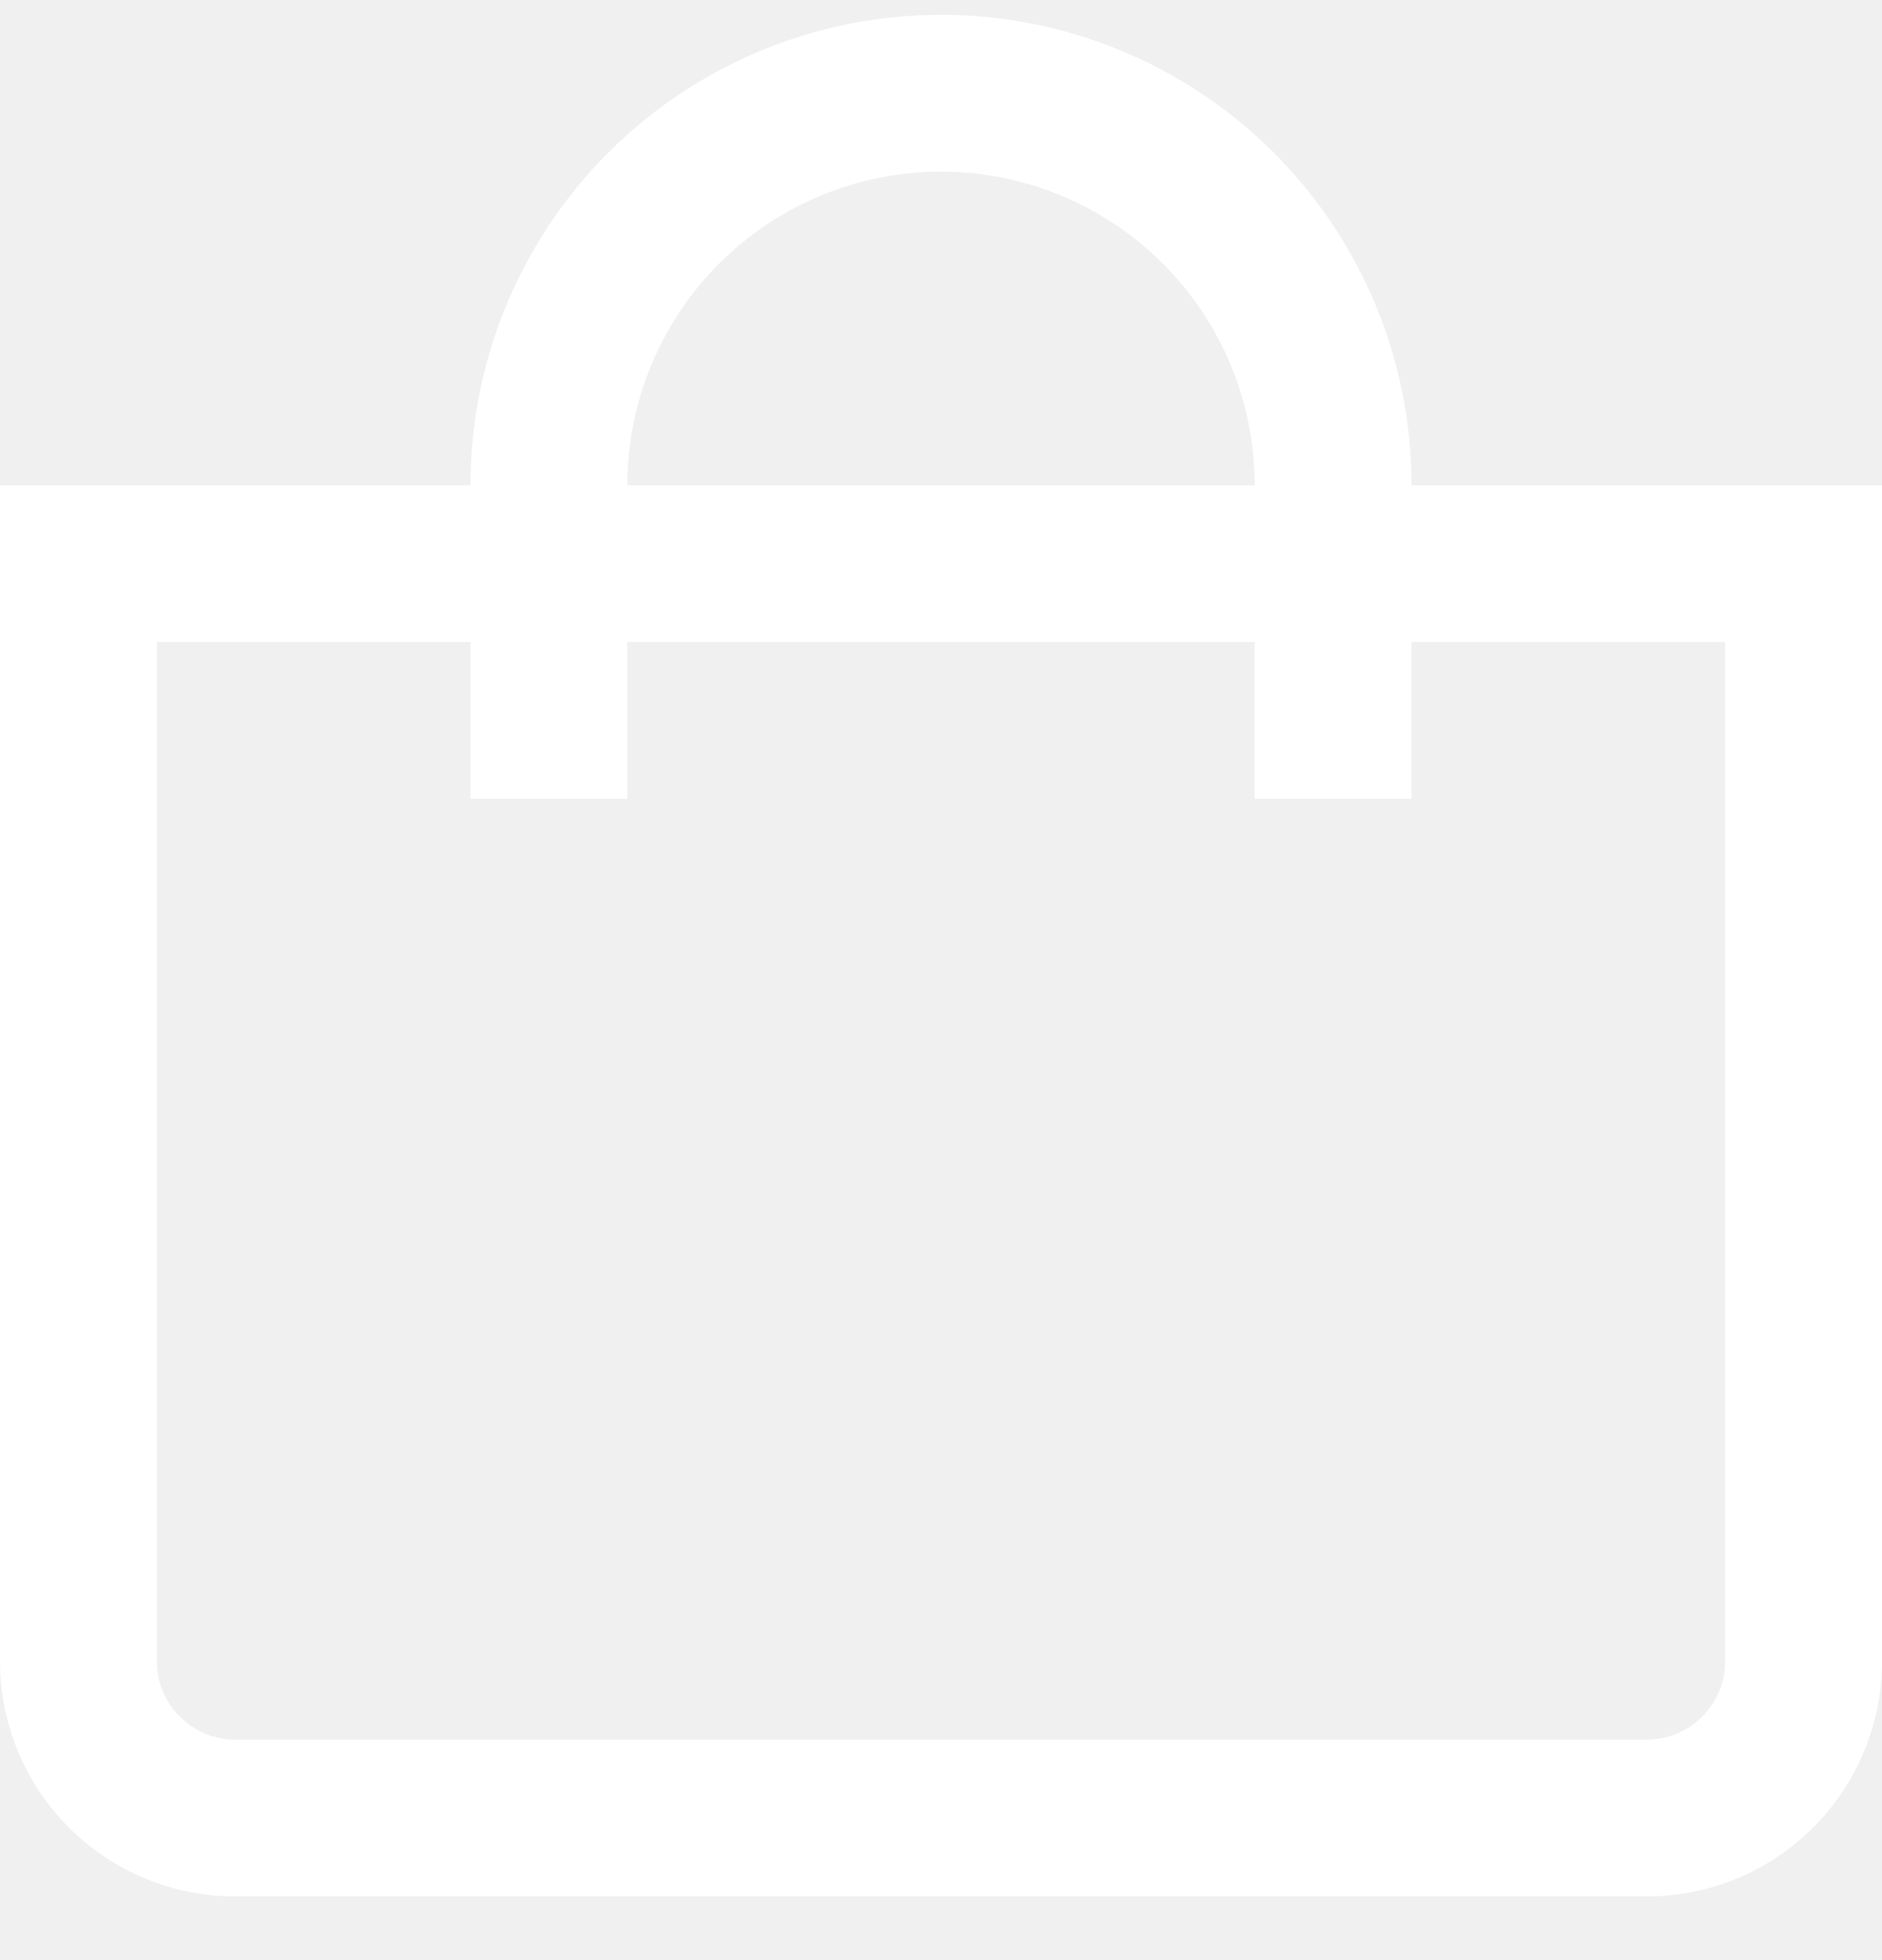
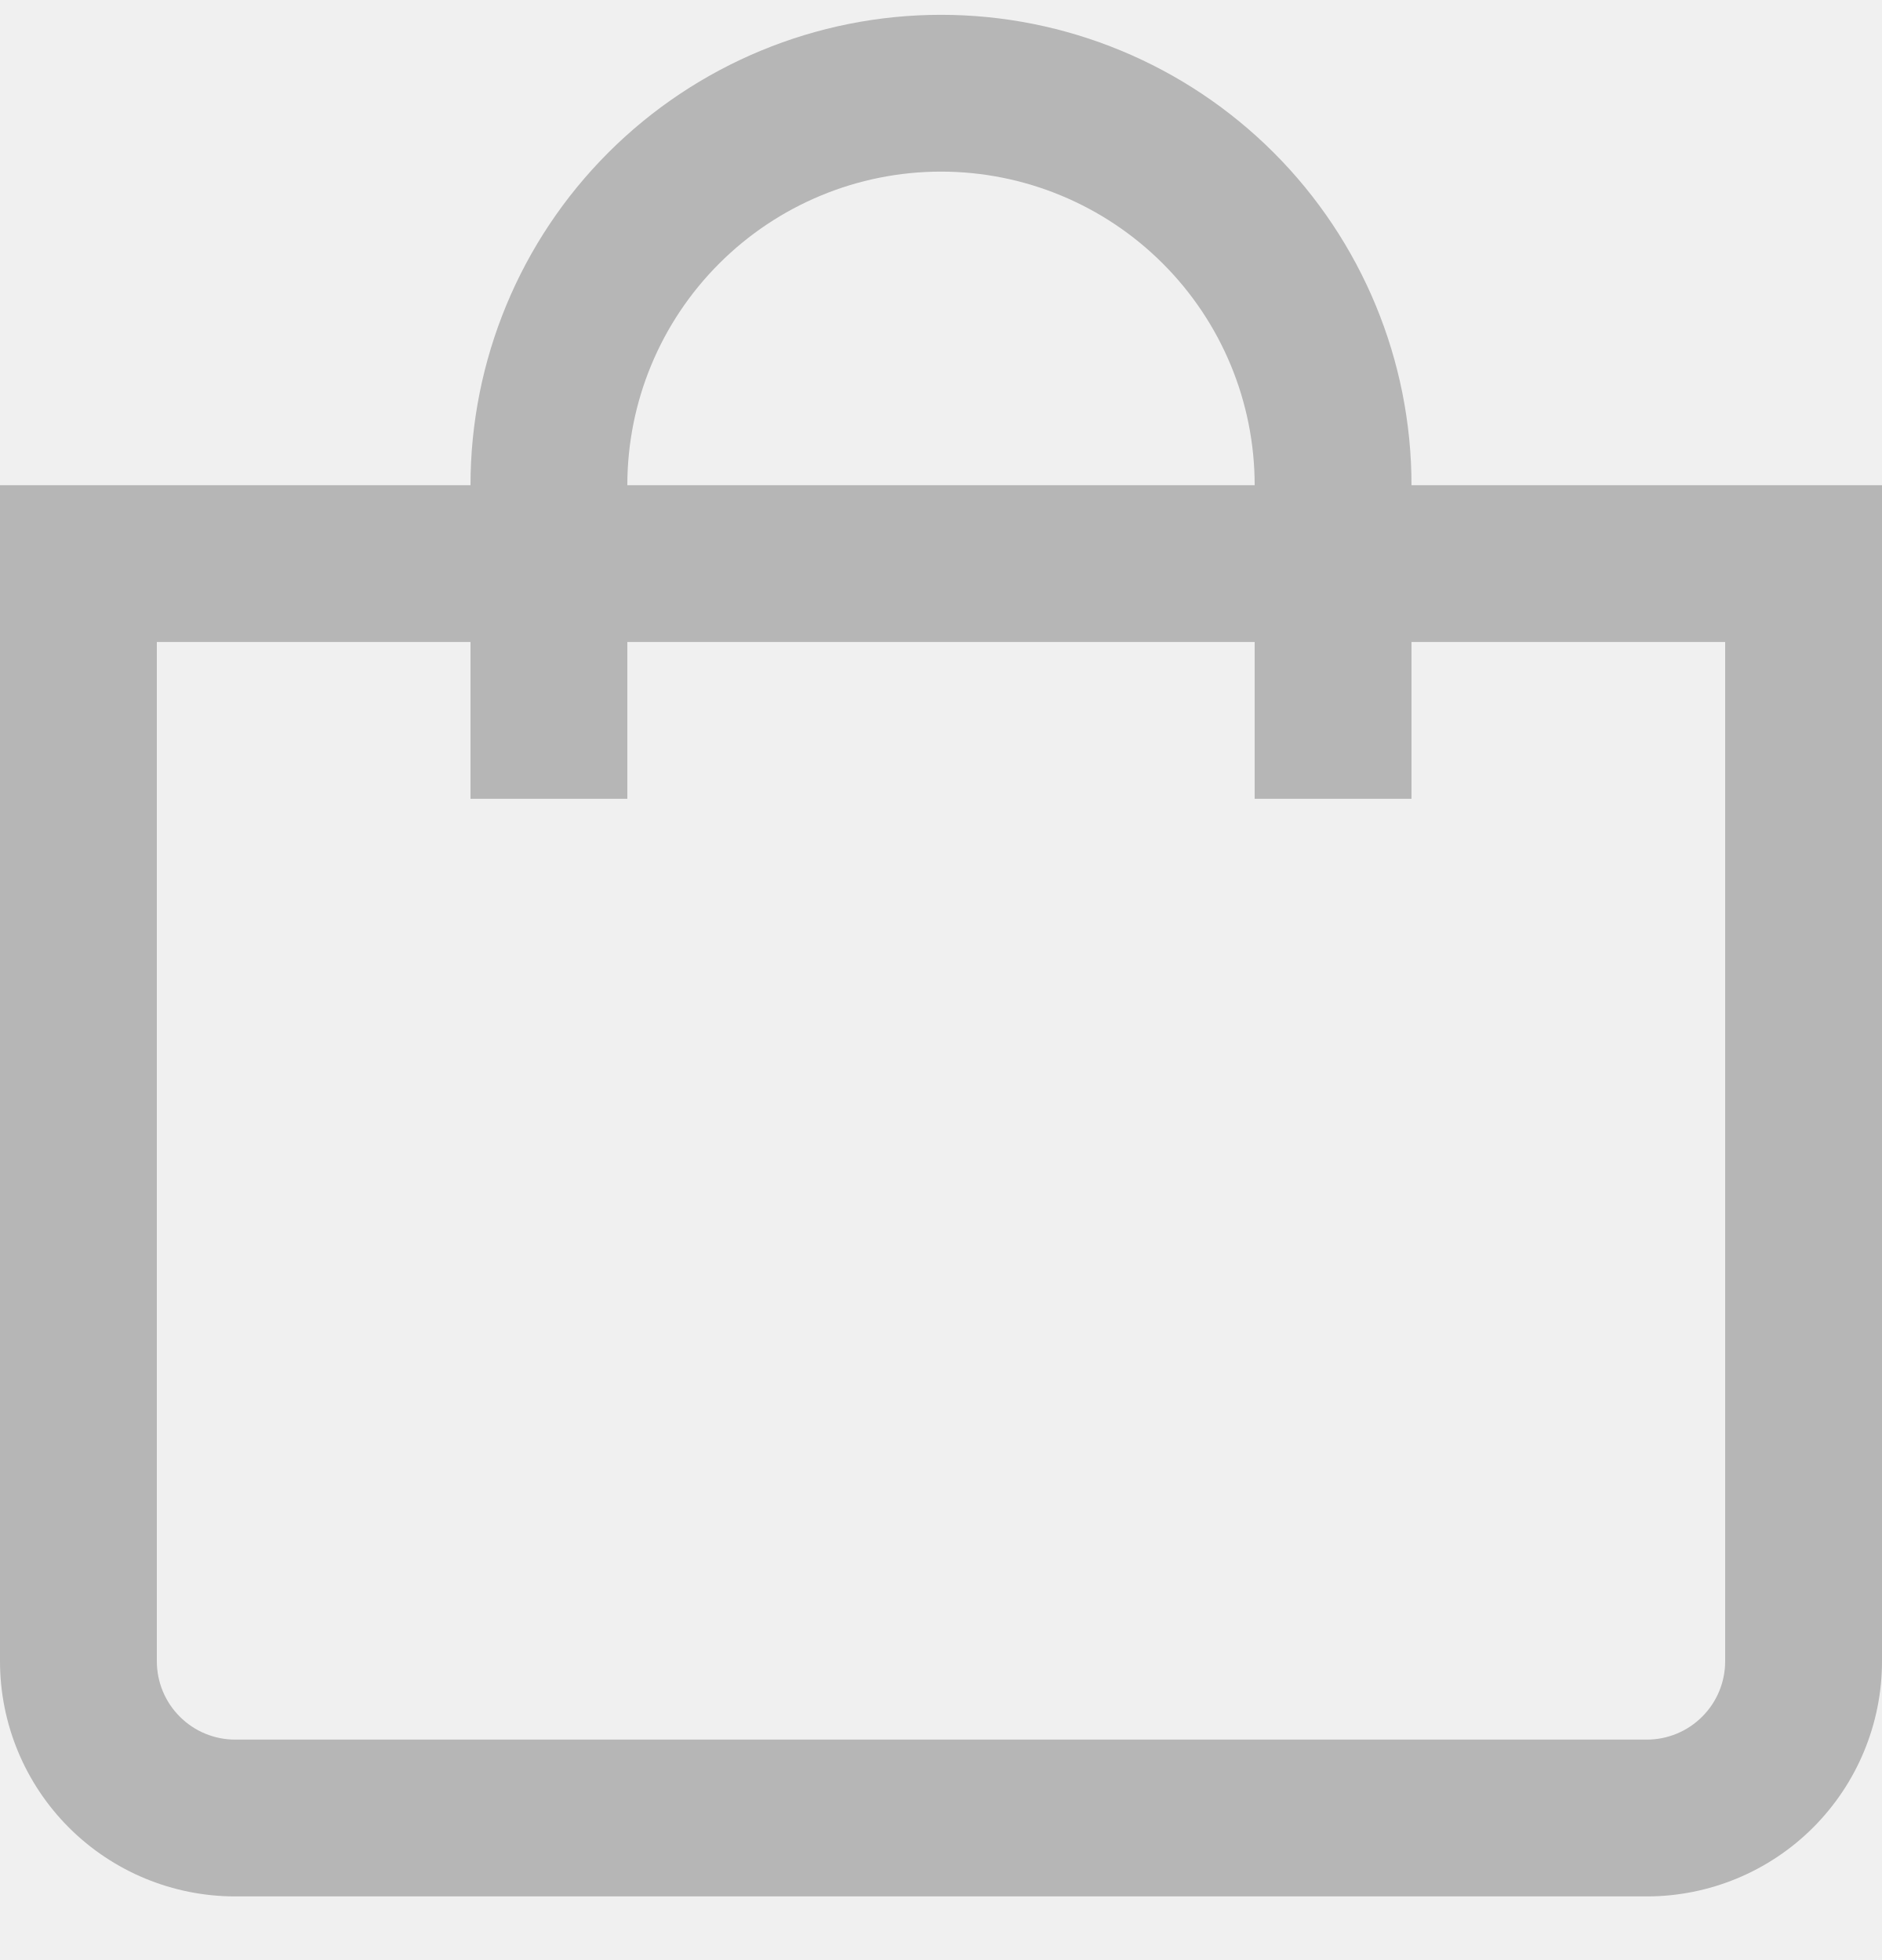
<svg xmlns="http://www.w3.org/2000/svg" width="24" height="25" viewBox="0 0 24 25" fill="none">
  <g clip-path="url(#clip0_215_13699)">
-     <path d="M18 6.189C18 4.598 17.368 3.072 16.243 1.947C15.117 0.821 13.591 0.189 12 0.189C10.409 0.189 8.883 0.821 7.757 1.947C6.632 3.072 6 4.598 6 6.189H0V21.189C0 21.985 0.316 22.748 0.879 23.311C1.441 23.873 2.204 24.189 3 24.189H21C21.796 24.189 22.559 23.873 23.121 23.311C23.684 22.748 24 21.985 24 21.189V6.189H18ZM12 2.189C13.061 2.189 14.078 2.611 14.828 3.361C15.579 4.111 16 5.128 16 6.189H8C8 5.128 8.421 4.111 9.172 3.361C9.922 2.611 10.939 2.189 12 2.189ZM22 21.189C22 21.454 21.895 21.709 21.707 21.896C21.52 22.084 21.265 22.189 21 22.189H3C2.735 22.189 2.48 22.084 2.293 21.896C2.105 21.709 2 21.454 2 21.189V8.189H6V10.189H8V8.189H16V10.189H18V8.189H22V21.189Z" fill="white" />
+     <path d="M18 6.189C18 4.598 17.368 3.072 16.243 1.947C15.117 0.821 13.591 0.189 12 0.189C10.409 0.189 8.883 0.821 7.757 1.947C6.632 3.072 6 4.598 6 6.189H0V21.189C0 21.985 0.316 22.748 0.879 23.311C1.441 23.873 2.204 24.189 3 24.189H21C21.796 24.189 22.559 23.873 23.121 23.311C23.684 22.748 24 21.985 24 21.189V6.189H18ZM12 2.189C13.061 2.189 14.078 2.611 14.828 3.361C15.579 4.111 16 5.128 16 6.189H8C8 5.128 8.421 4.111 9.172 3.361C9.922 2.611 10.939 2.189 12 2.189ZM22 21.189C22 21.454 21.895 21.709 21.707 21.896C21.52 22.084 21.265 22.189 21 22.189H3C2.735 22.189 2.48 22.084 2.293 21.896C2.105 21.709 2 21.454 2 21.189V8.189H6V10.189H8V8.189H16V10.189H18V8.189H22V21.189Z" fill="#B6B6B6" />
  </g>
  <defs>
    <clipPath id="clip0_215_13699">
      <rect width="24" height="24" fill="white" transform="translate(0 0.189209)" />
    </clipPath>
  </defs>
</svg>
